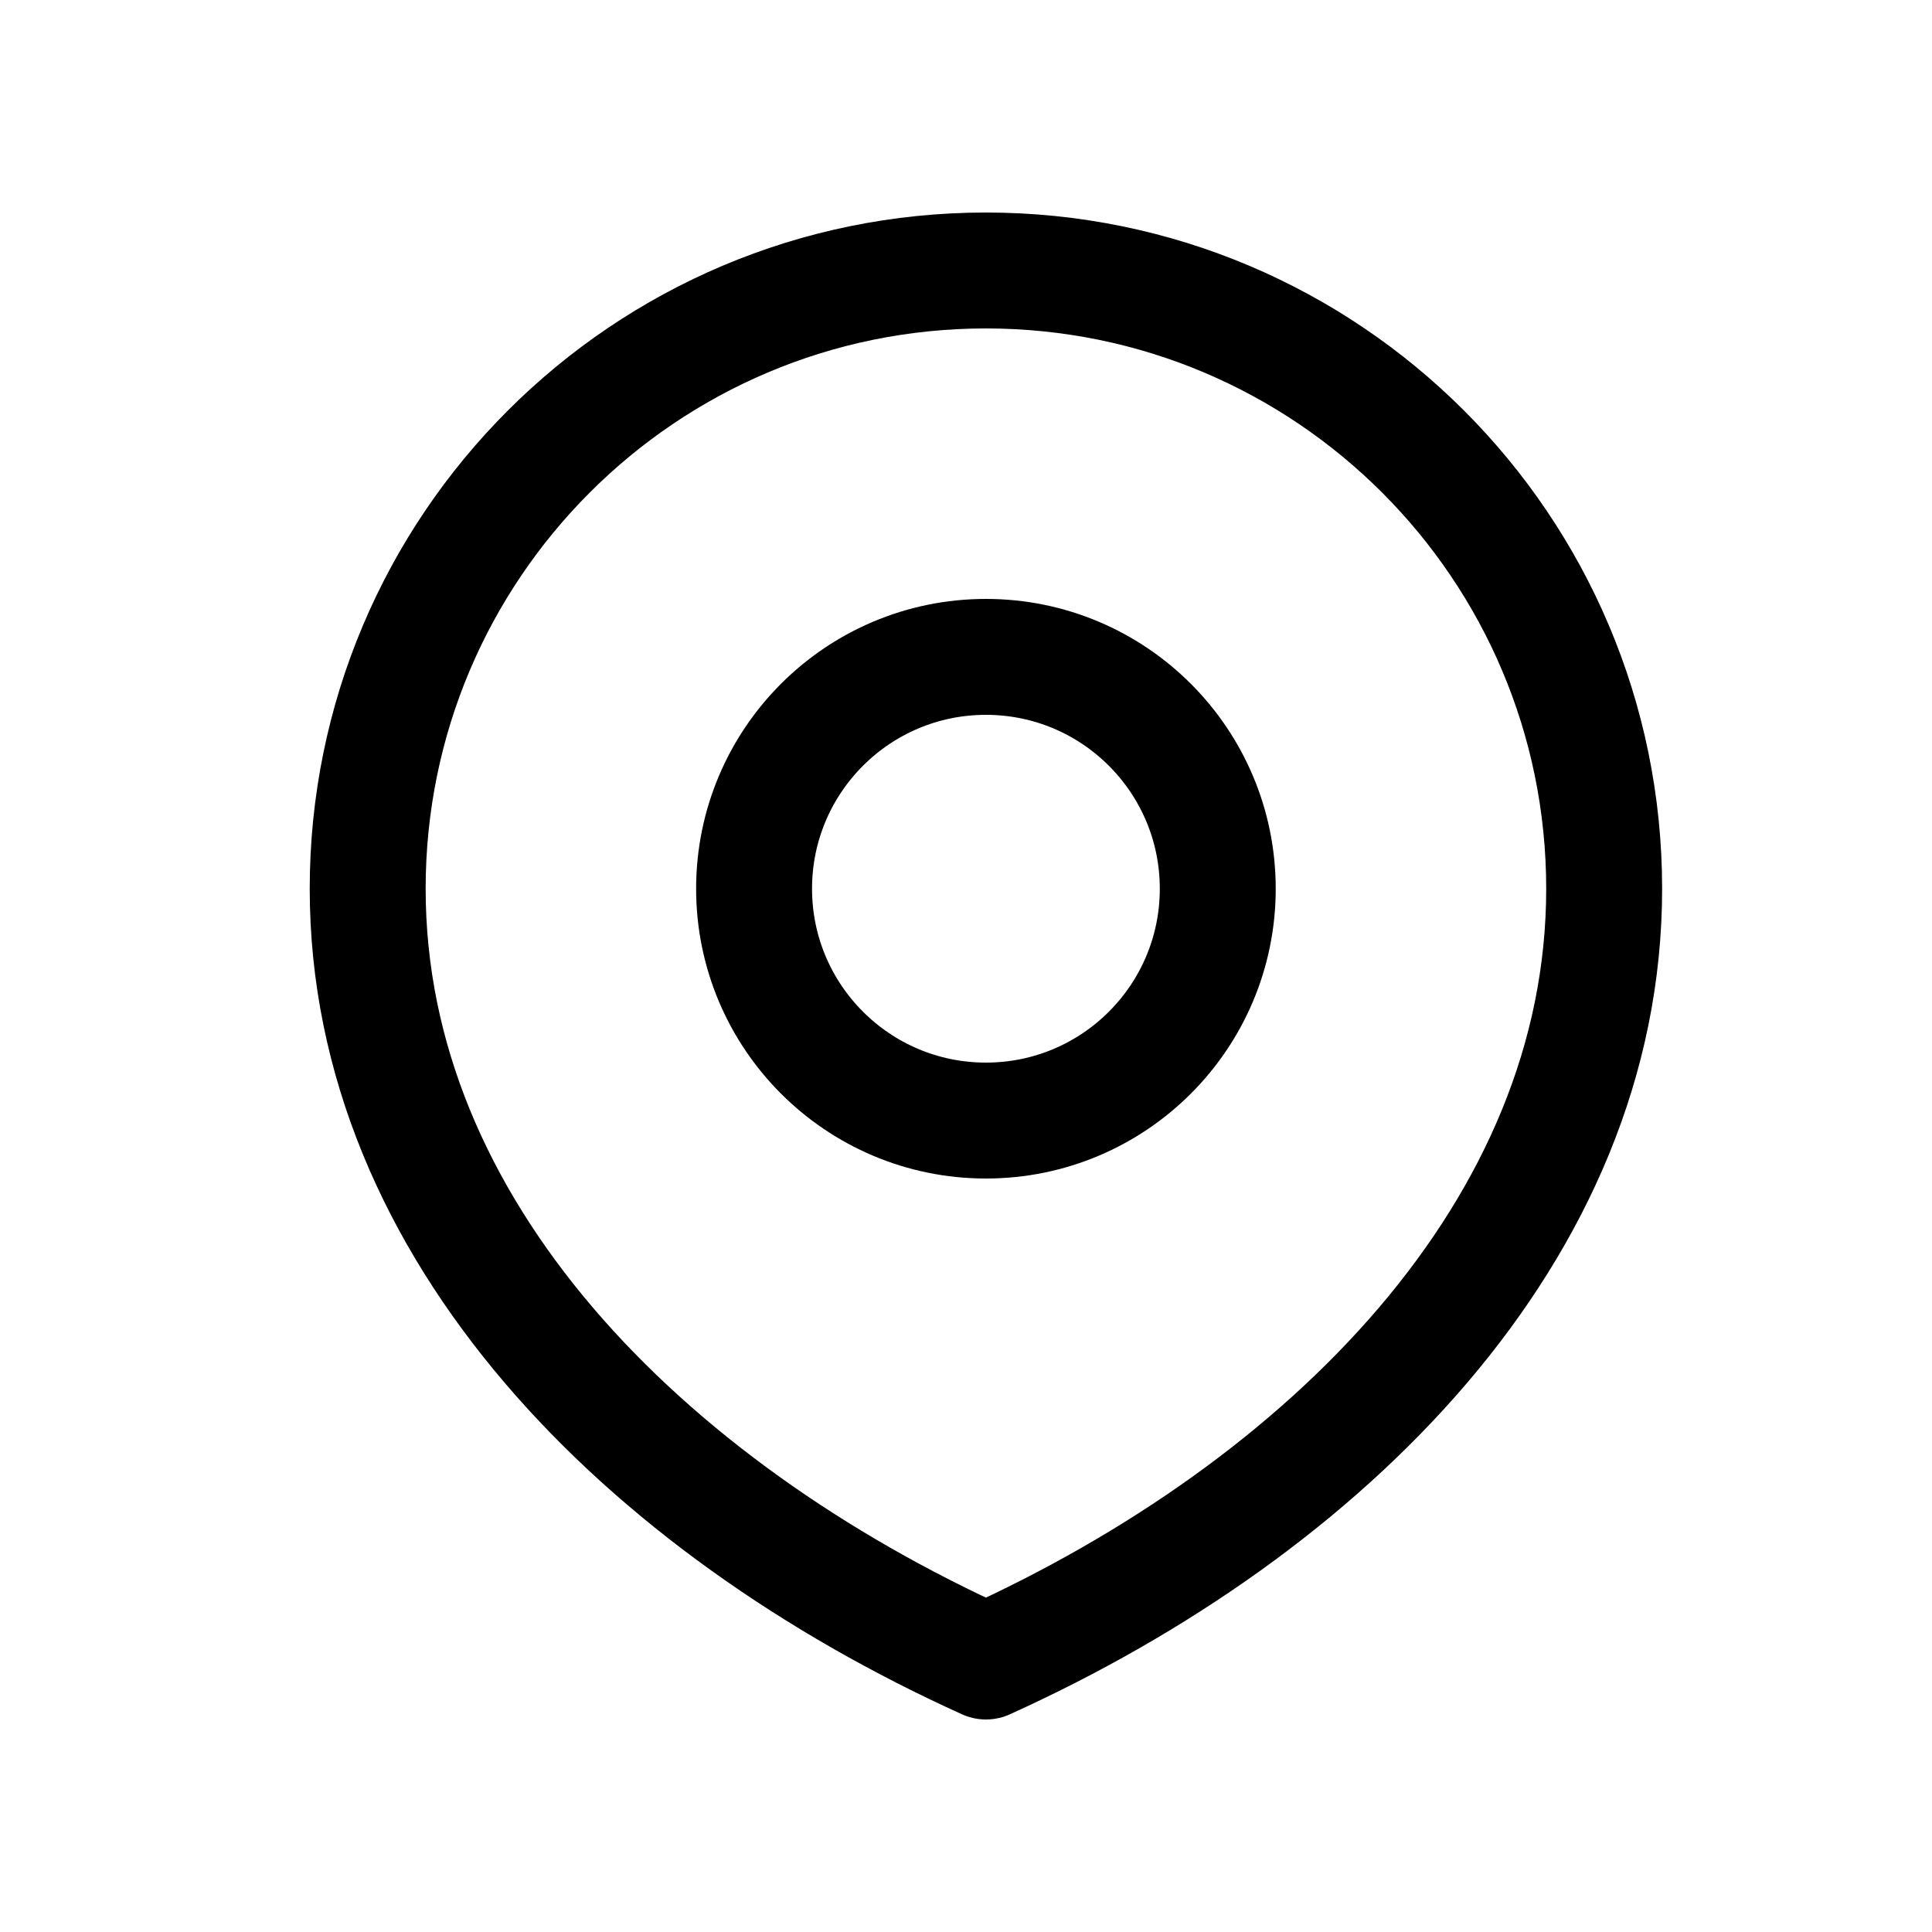
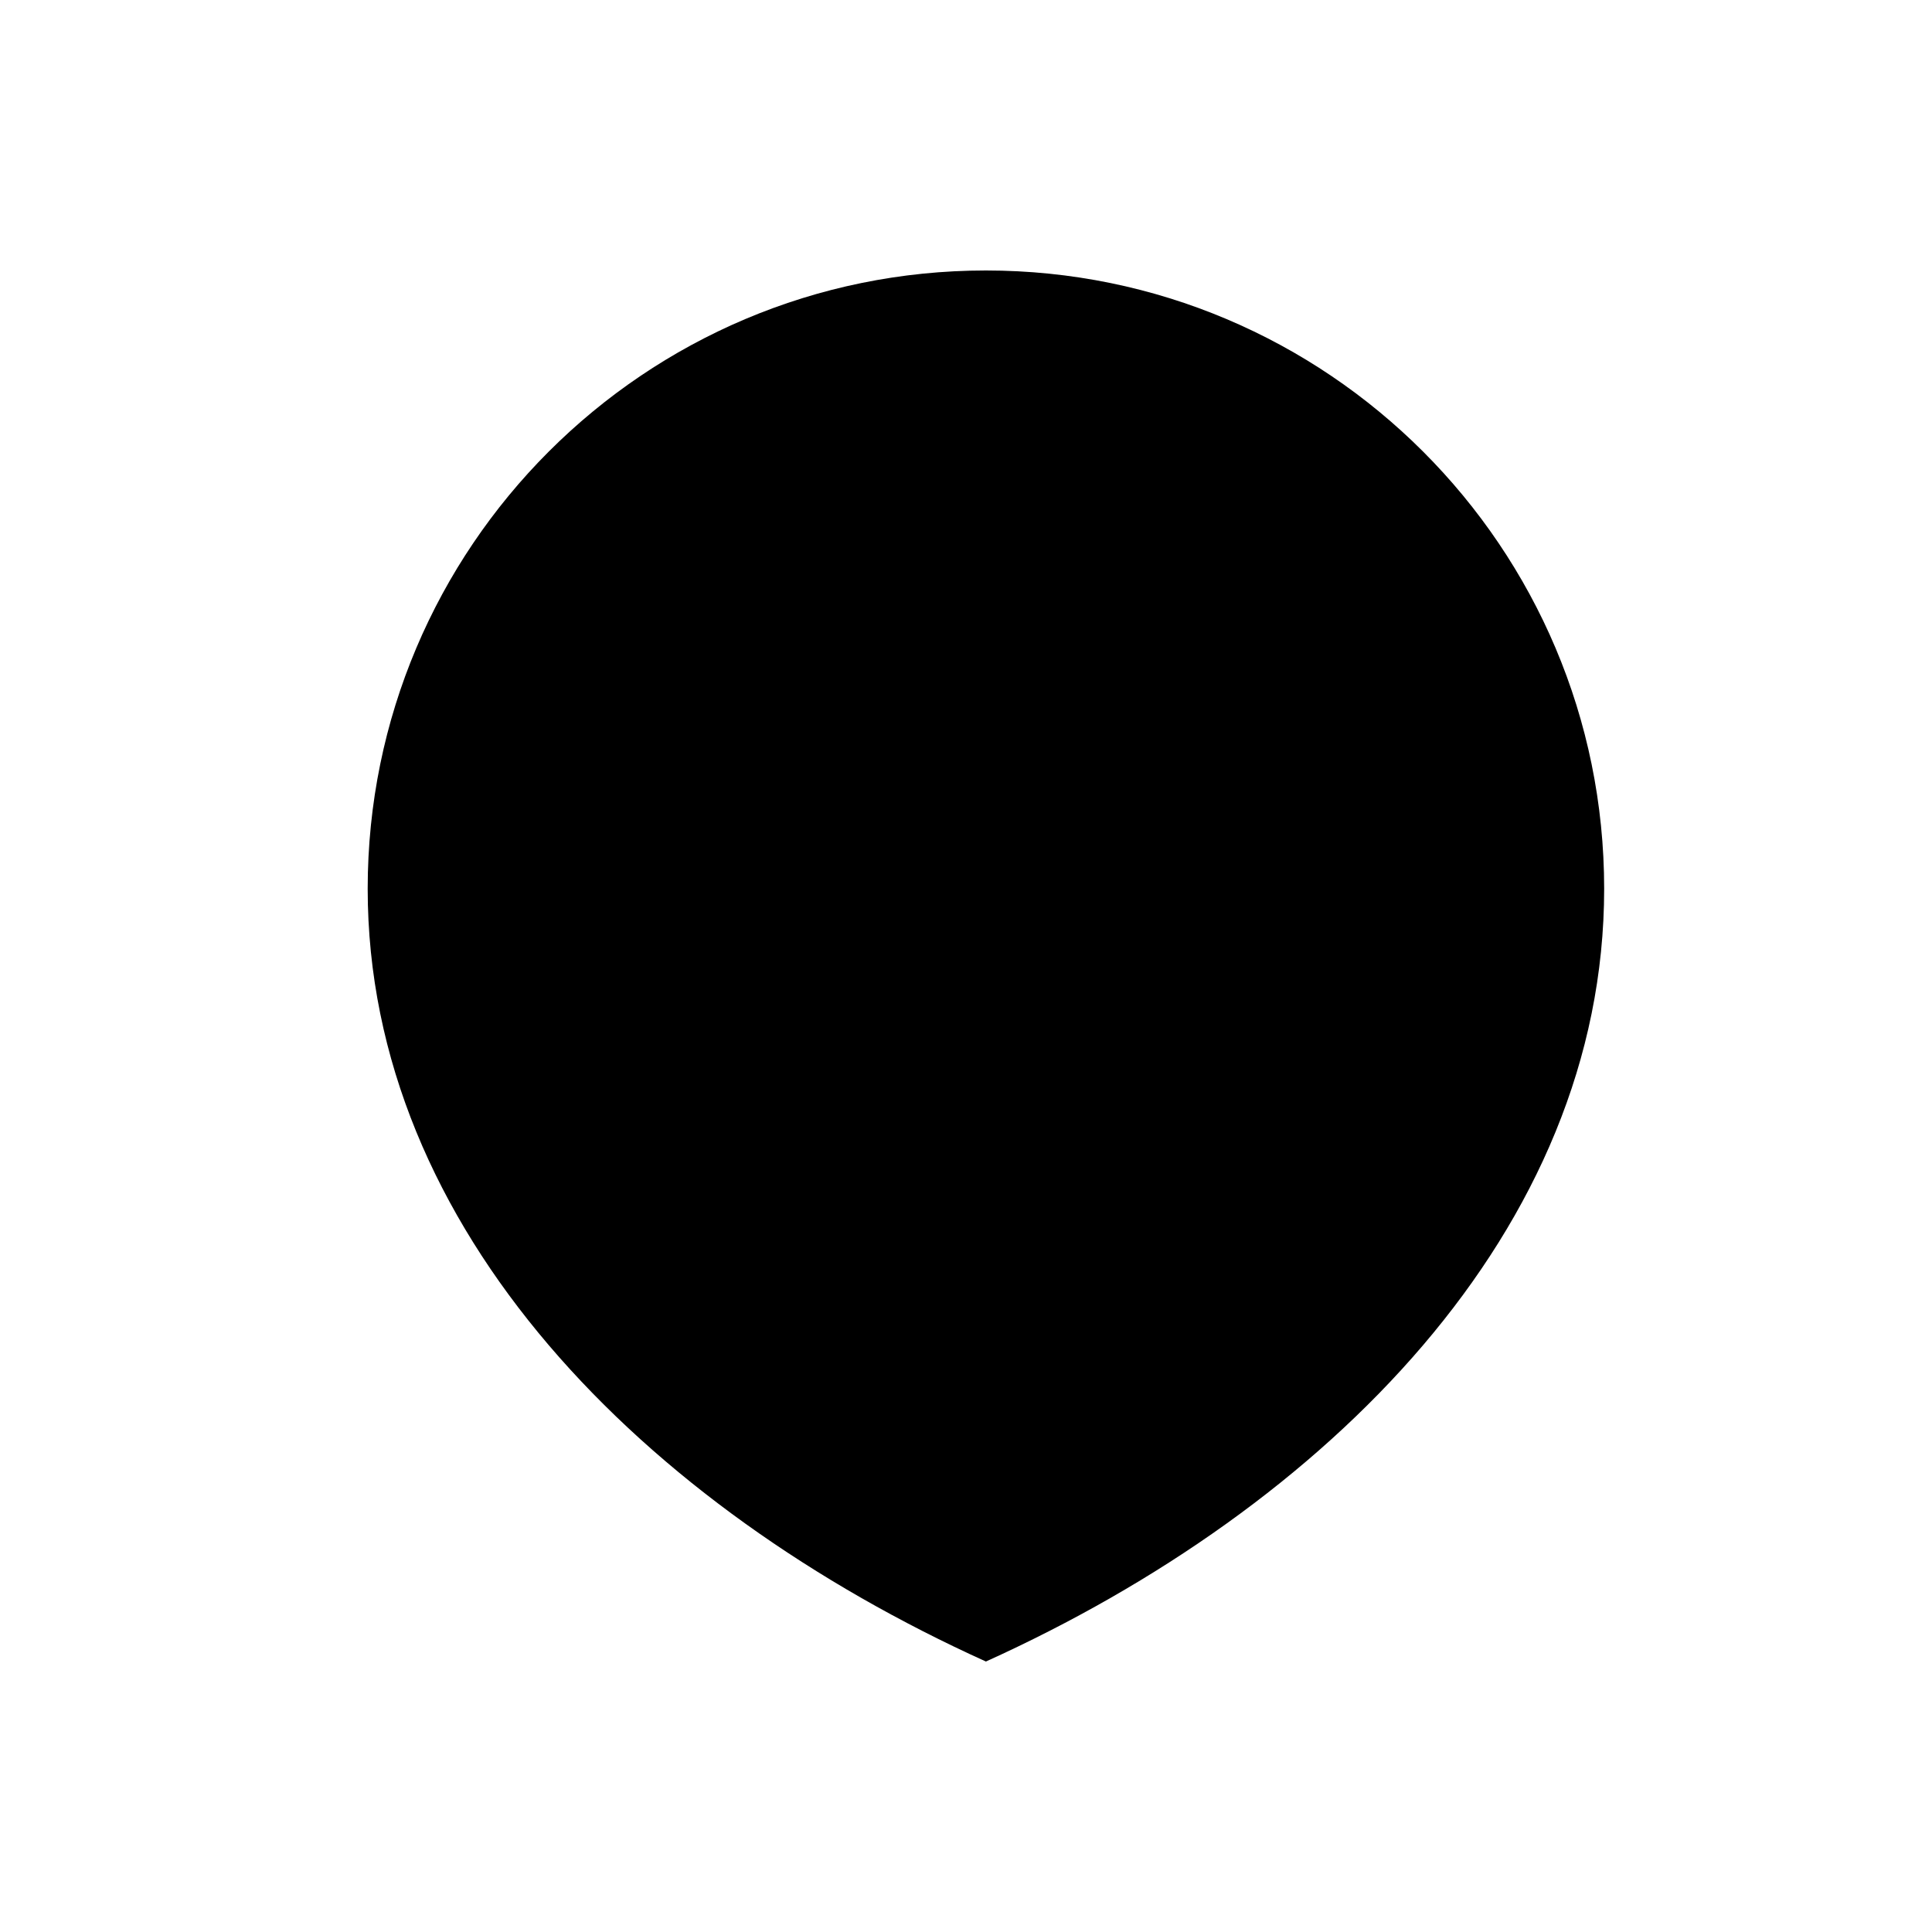
<svg xmlns="http://www.w3.org/2000/svg" version="1.1" width="32" height="32" viewBox="0 0 32 32">
-   <path fill="none" stroke-linejoin="round" stroke-linecap="round" stroke-miterlimit="4" stroke-width="1.92" stroke="#000" d="M26.57 14.72c0 5.655-4.585 10.24-10.24 12.8-5.655-2.56-10.24-7.145-10.24-12.8s4.585-10.24 10.24-10.24c5.655 0 10.24 4.585 10.24 10.24z" />
-   <path fill="none" stroke-linejoin="round" stroke-linecap="round" stroke-miterlimit="4" stroke-width="1.92" stroke="#000" d="M20.17 14.72c0 2.121-1.719 3.84-3.84 3.84s-3.84-1.719-3.84-3.84c0-2.121 1.719-3.84 3.84-3.84s3.84 1.719 3.84 3.84z" />
+   <path stroke-linejoin="round" stroke-linecap="round" stroke-miterlimit="4" stroke-width="1.92" d="M26.57 14.72c0 5.655-4.585 10.24-10.24 12.8-5.655-2.56-10.24-7.145-10.24-12.8s4.585-10.24 10.24-10.24c5.655 0 10.24 4.585 10.24 10.24z" />
+   <path stroke-linejoin="round" stroke-linecap="round" stroke-miterlimit="4" stroke-width="1.92" d="M20.17 14.72c0 2.121-1.719 3.84-3.84 3.84s-3.84-1.719-3.84-3.84c0-2.121 1.719-3.84 3.84-3.84s3.84 1.719 3.84 3.84z" />
</svg>
